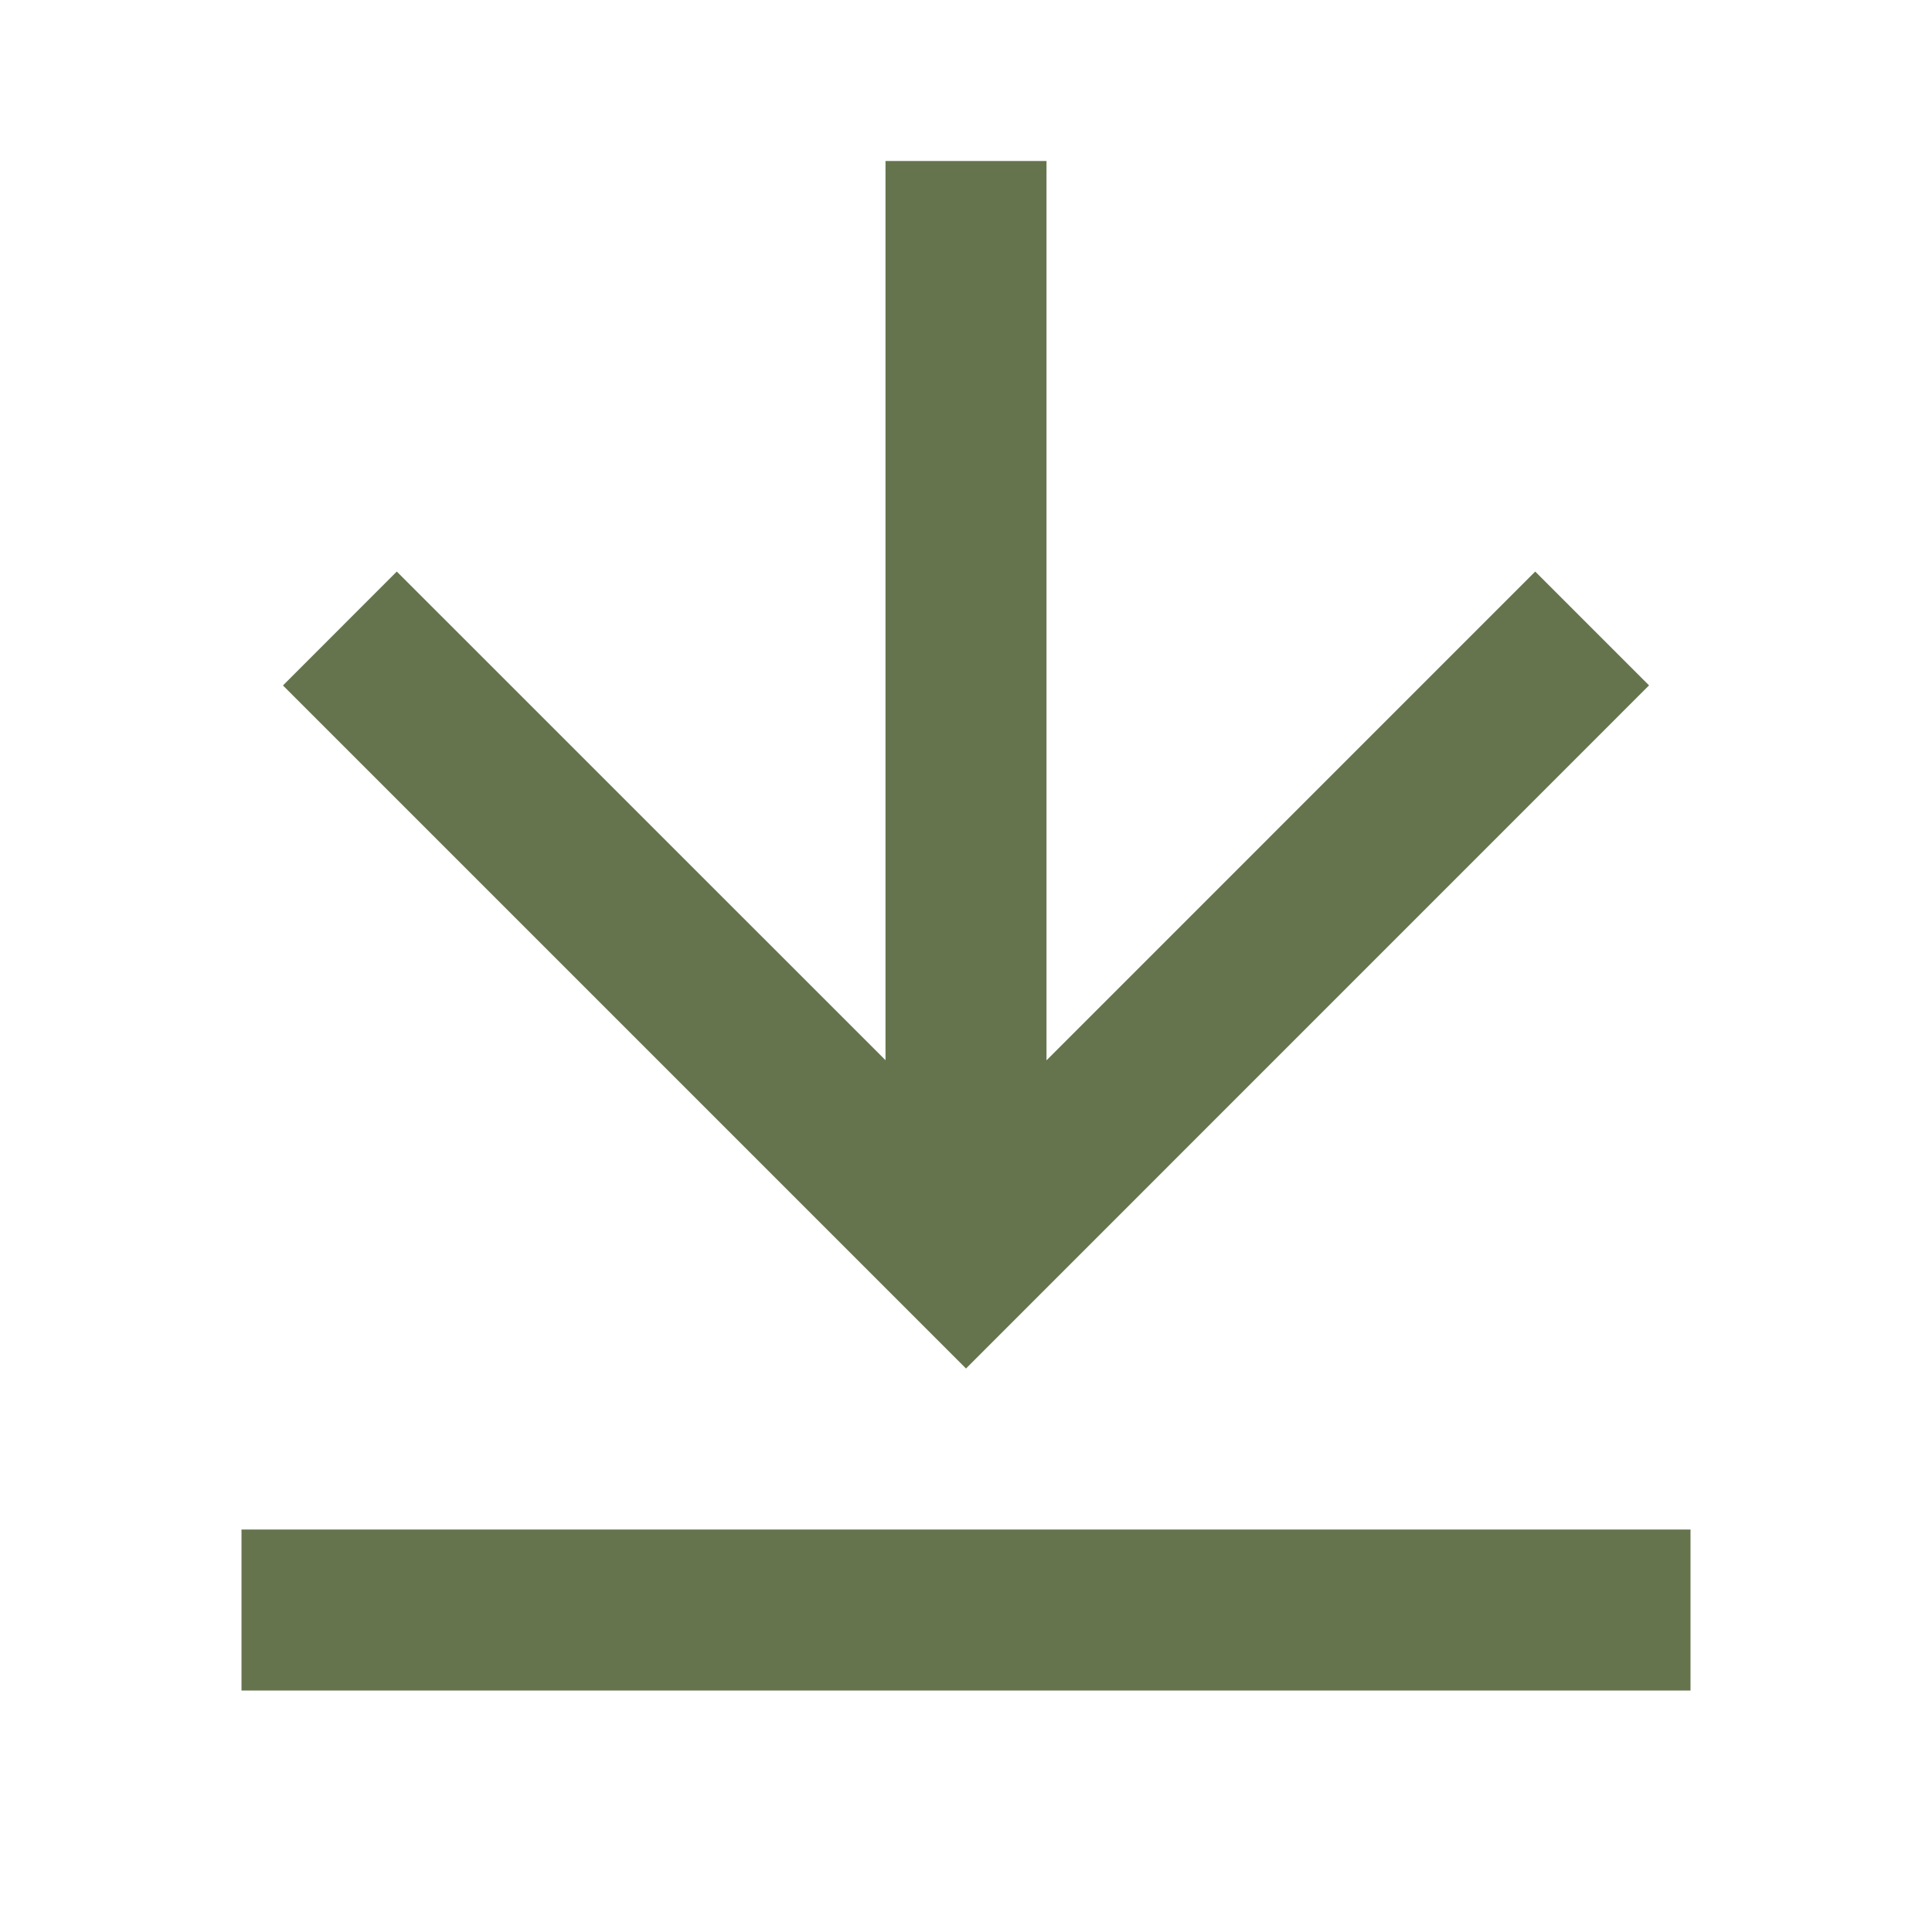
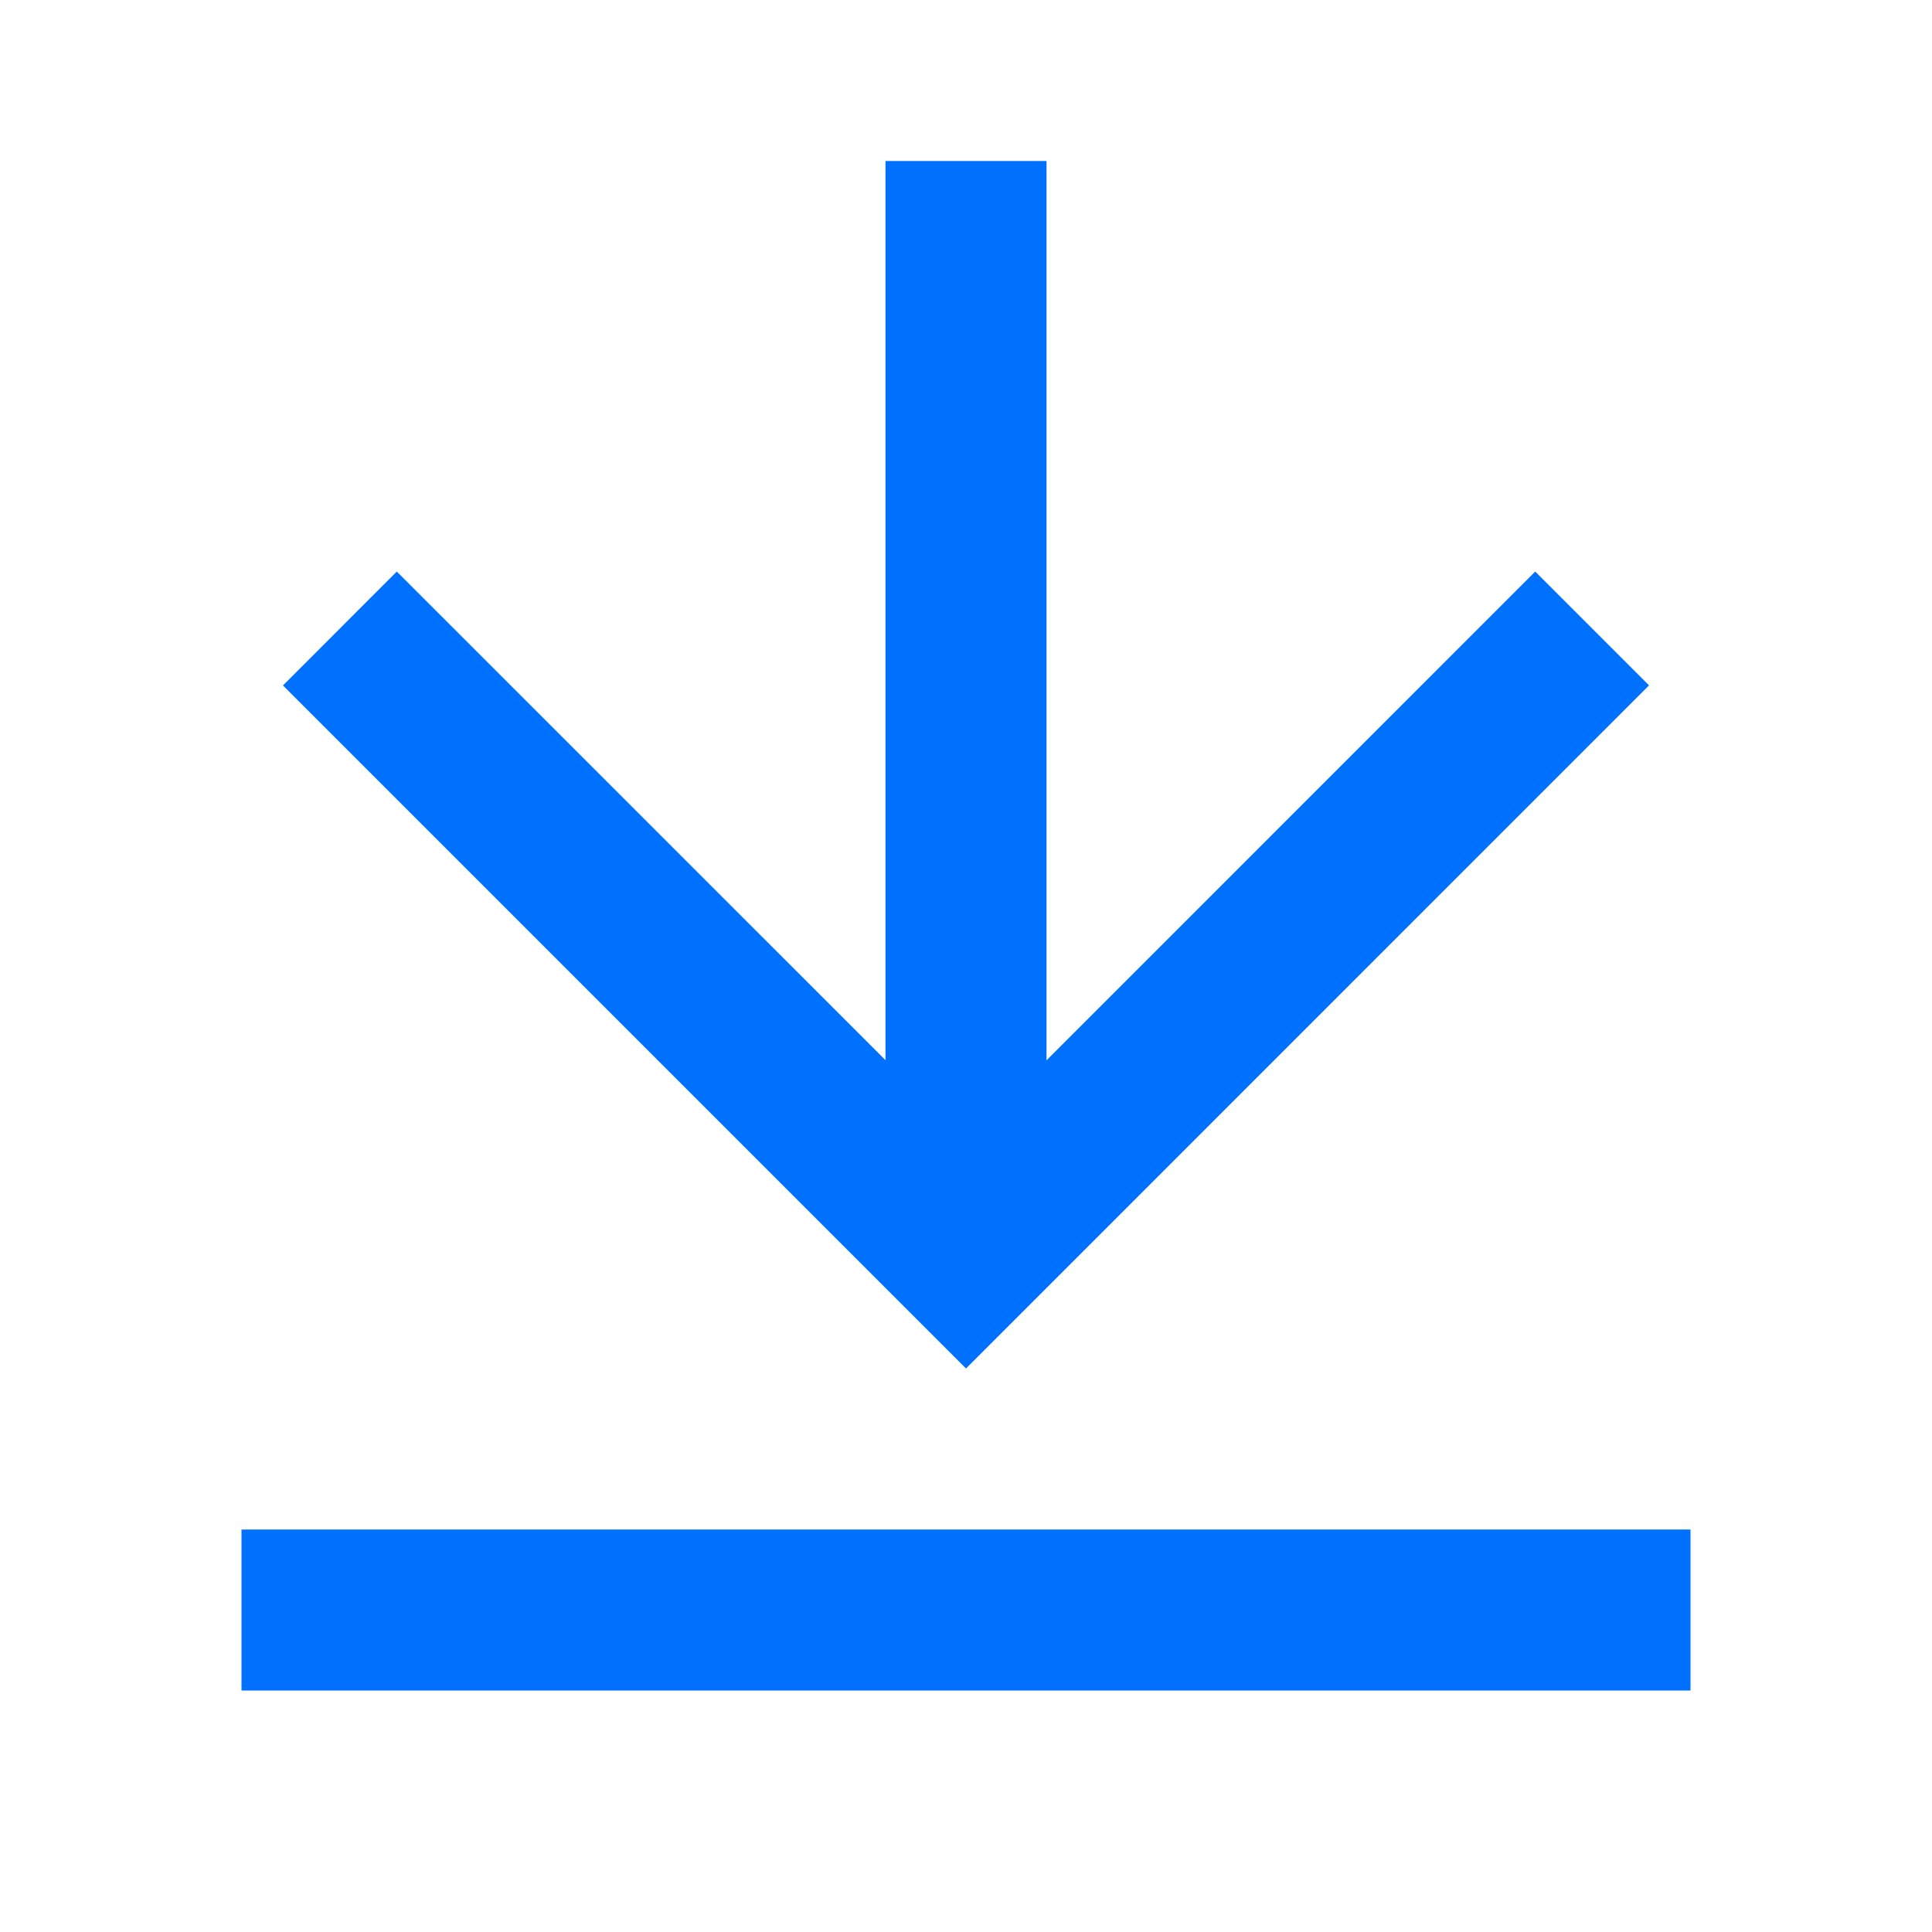
<svg xmlns="http://www.w3.org/2000/svg" width="24" height="24" viewBox="0 0 24 24" fill="none">
-   <path d="M3 19H21V21H3V19ZM13 13.172L19.071 7.1L20.485 8.514L12 17L3.515 8.515L4.929 7.1L11 13.17V2H13V13.172Z" fill="#65744D" />
+   <path d="M3 19H21V21H3V19ZM13 13.172L19.071 7.1L20.485 8.514L12 17L3.515 8.515L4.929 7.1L11 13.17V2H13V13.172Z" style="fill: rgb(0, 113, 255);" />
</svg>
